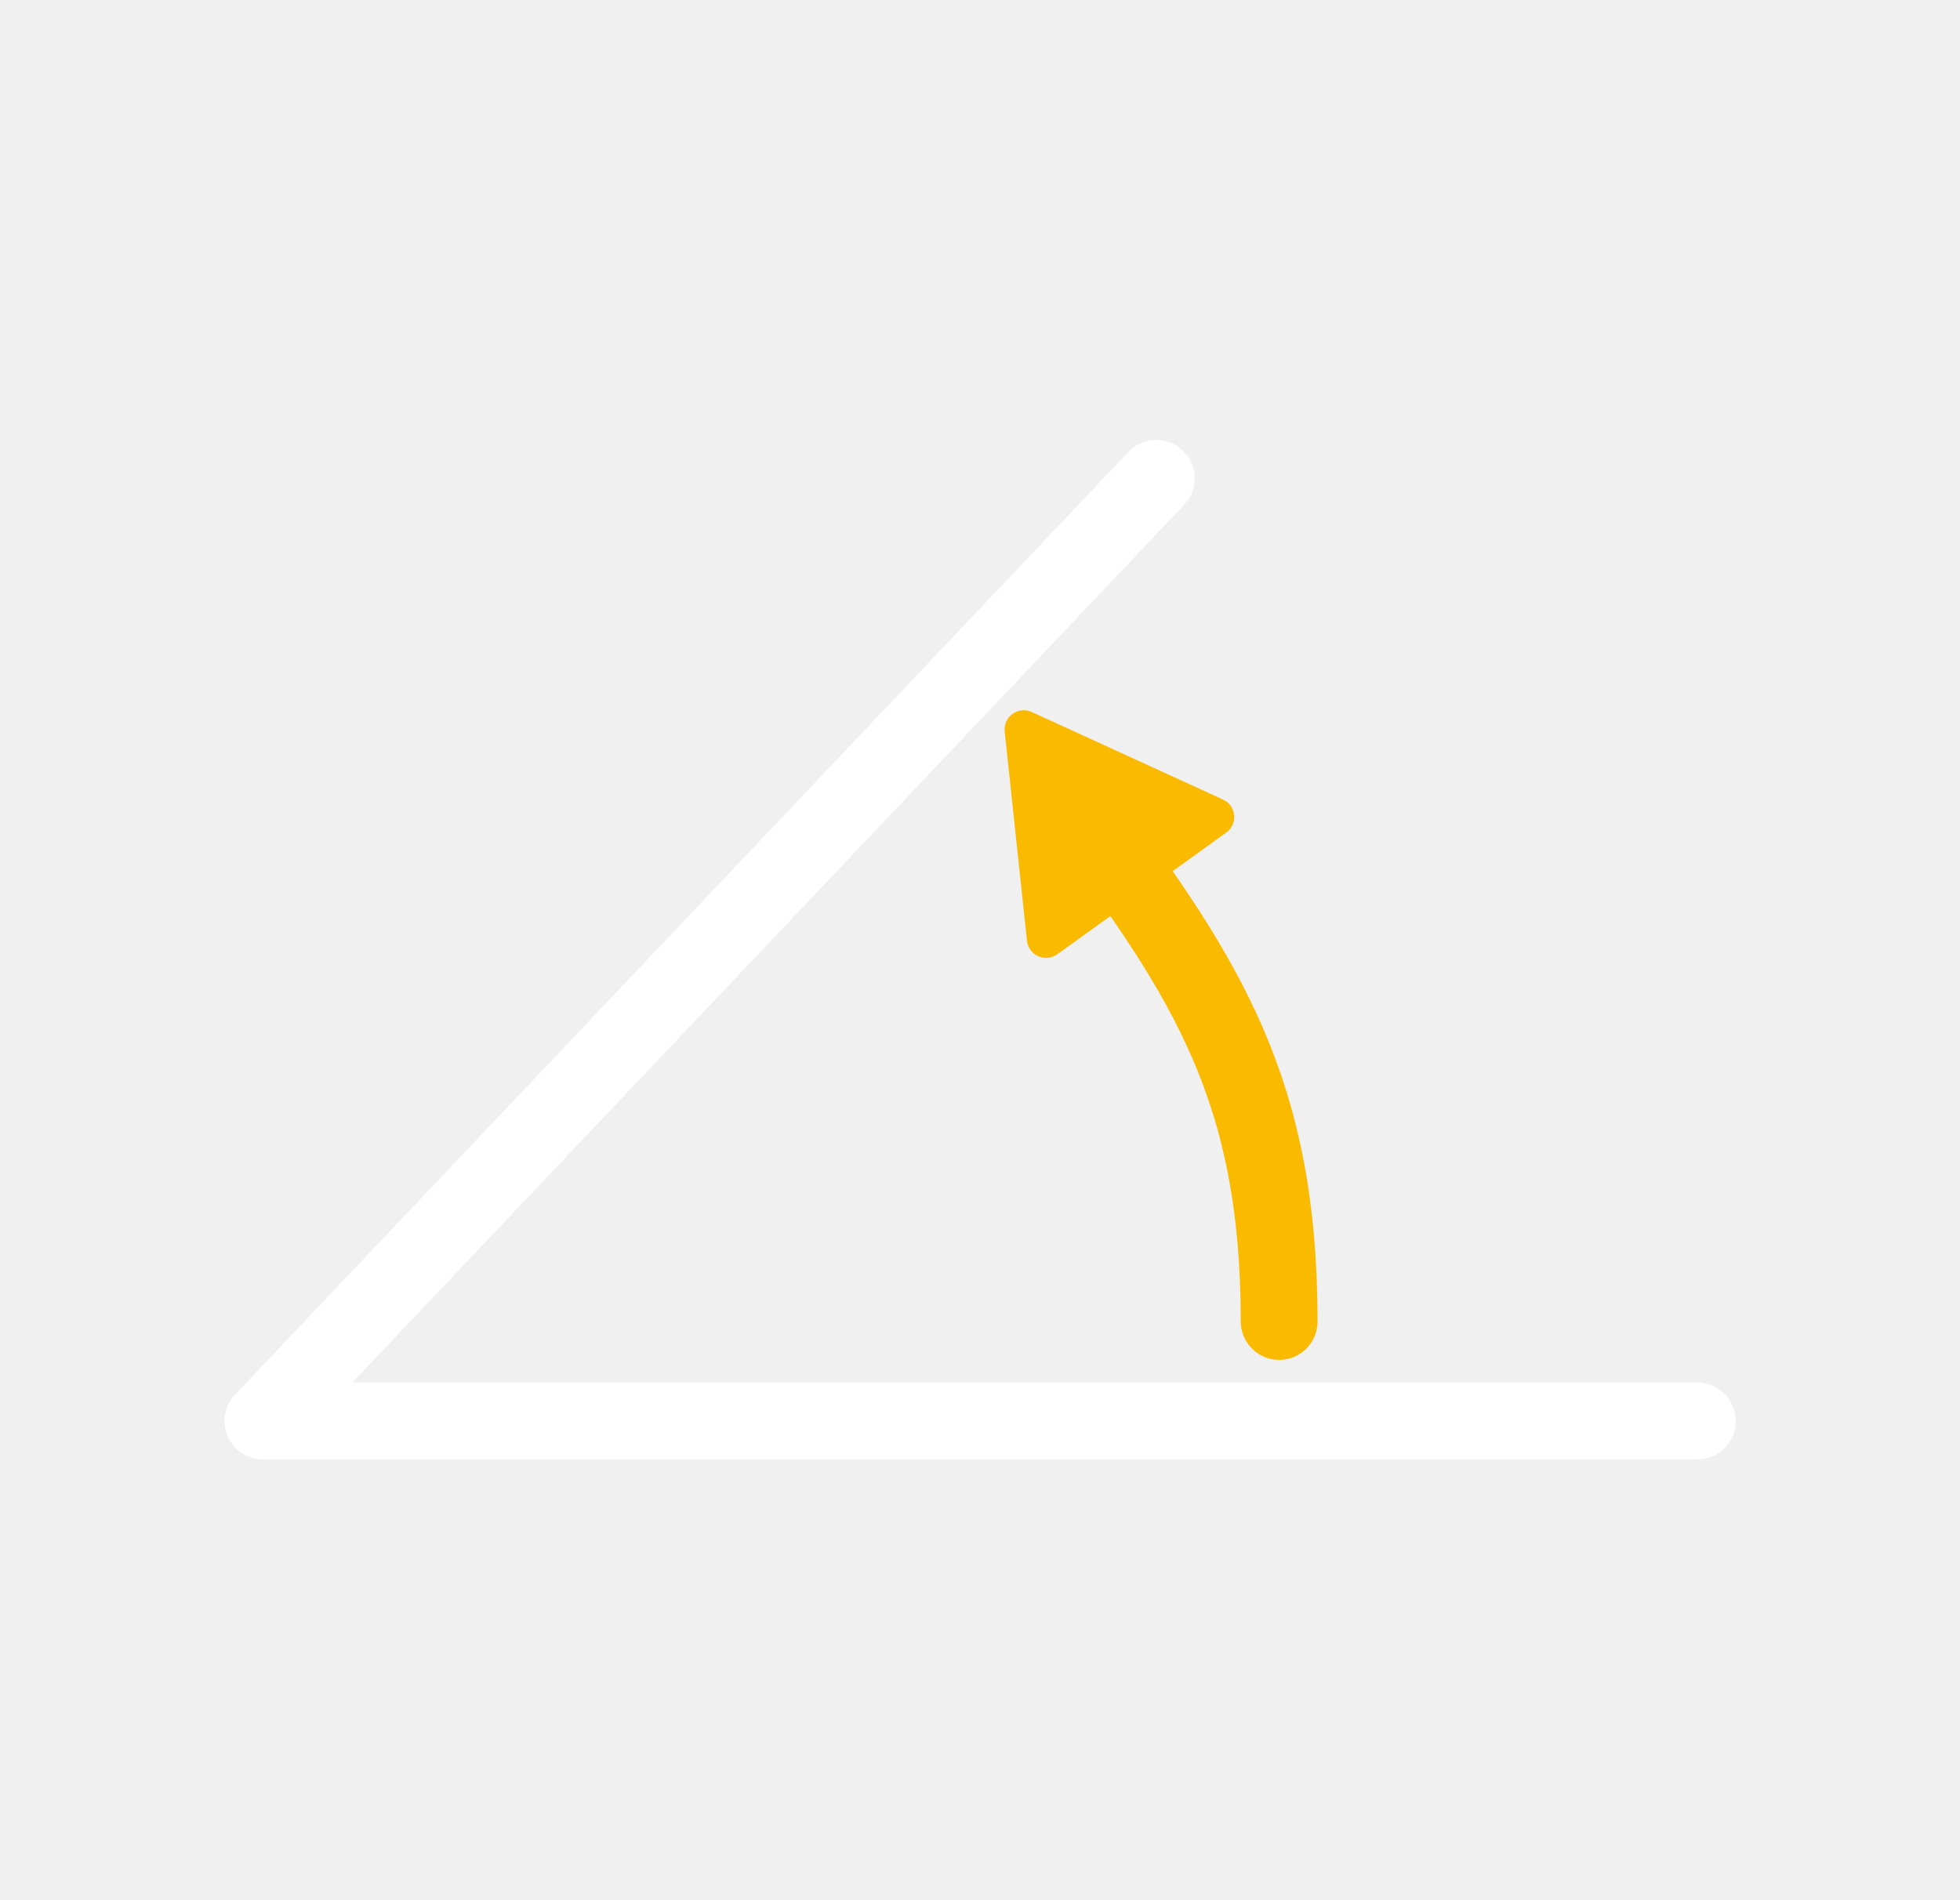
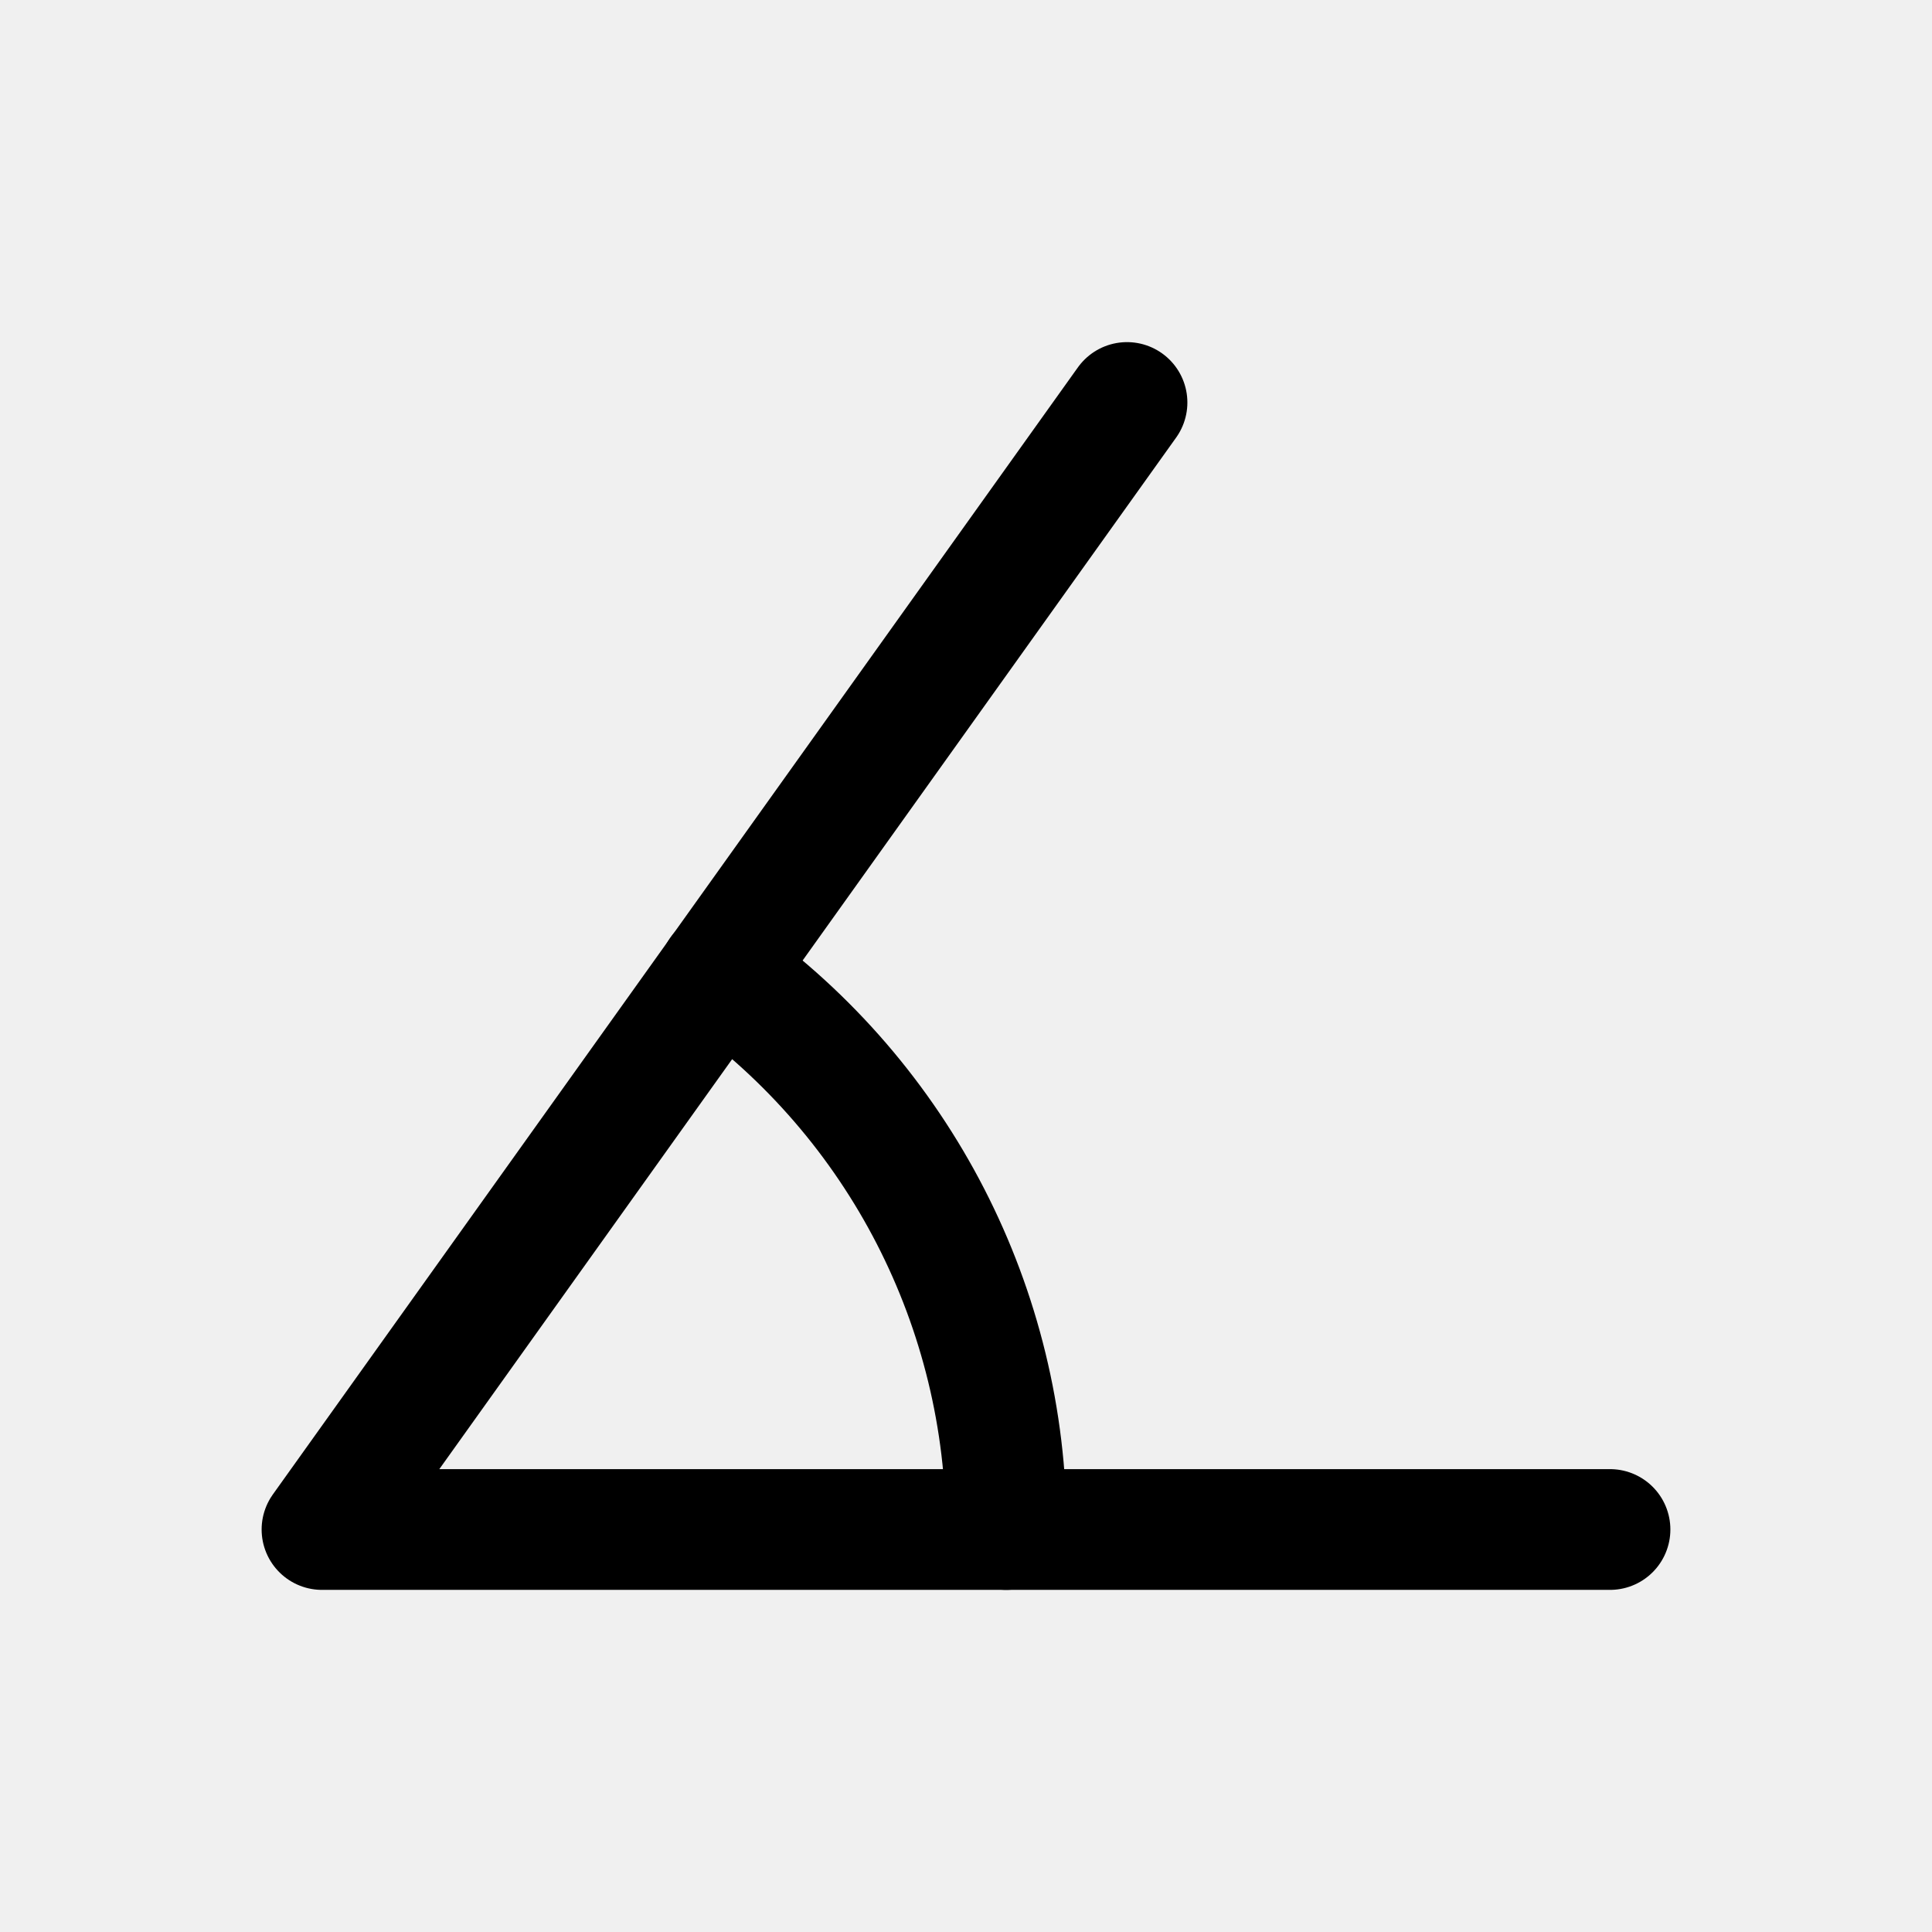
- <svg xmlns="http://www.w3.org/2000/svg" viewBox="0 0 51.04 49.47">
-   <defs>
-     <style>.cls-1,.cls-3{fill:none;}.cls-2{fill:#fff;stroke:#fff;}.cls-2,.cls-3{stroke-linecap:round;stroke-width:2px;}.cls-2,.cls-3,.cls-4{stroke-linejoin:round;}.cls-3,.cls-4{stroke:#f9ba00;}.cls-4{fill:#f9ba00;}</style>
-   </defs>
-   <g id="Calque_2" data-name="Calque 2">
-     <g id="Calque_1-2" data-name="Calque 1">
-       <polyline class="cls-1" points="6.8 0 51.04 0 51.04 49.47 0 49.47 0 0 6.8 0" />
-       <line class="cls-2" x1="44.2" y1="37.01" x2="6.85" y2="37.01" />
-       <line class="cls-2" x1="30.11" y1="12.46" x2="6.85" y2="37.01" />
-       <path class="cls-3" d="M28.12,21.07c3.34,4.44,5.19,7.37,5.19,13.35" />
-       <polygon class="cls-4" points="26.66 19 27.24 24.45 31.64 21.28 26.66 19" />
-     </g>
-   </g>
+ <svg xmlns="http://www.w3.org/2000/svg" viewBox="0 0 24 24" width="24" height="24" fill="none" stroke="currentColor" stroke-width="1.5" stroke-linecap="round" stroke-linejoin="round">
+   <path d="M20 19H4L14 5" />
+   <path d="M12.5 19A8.5 8.5 0 0 0 8.94 12.08" />
</svg>
